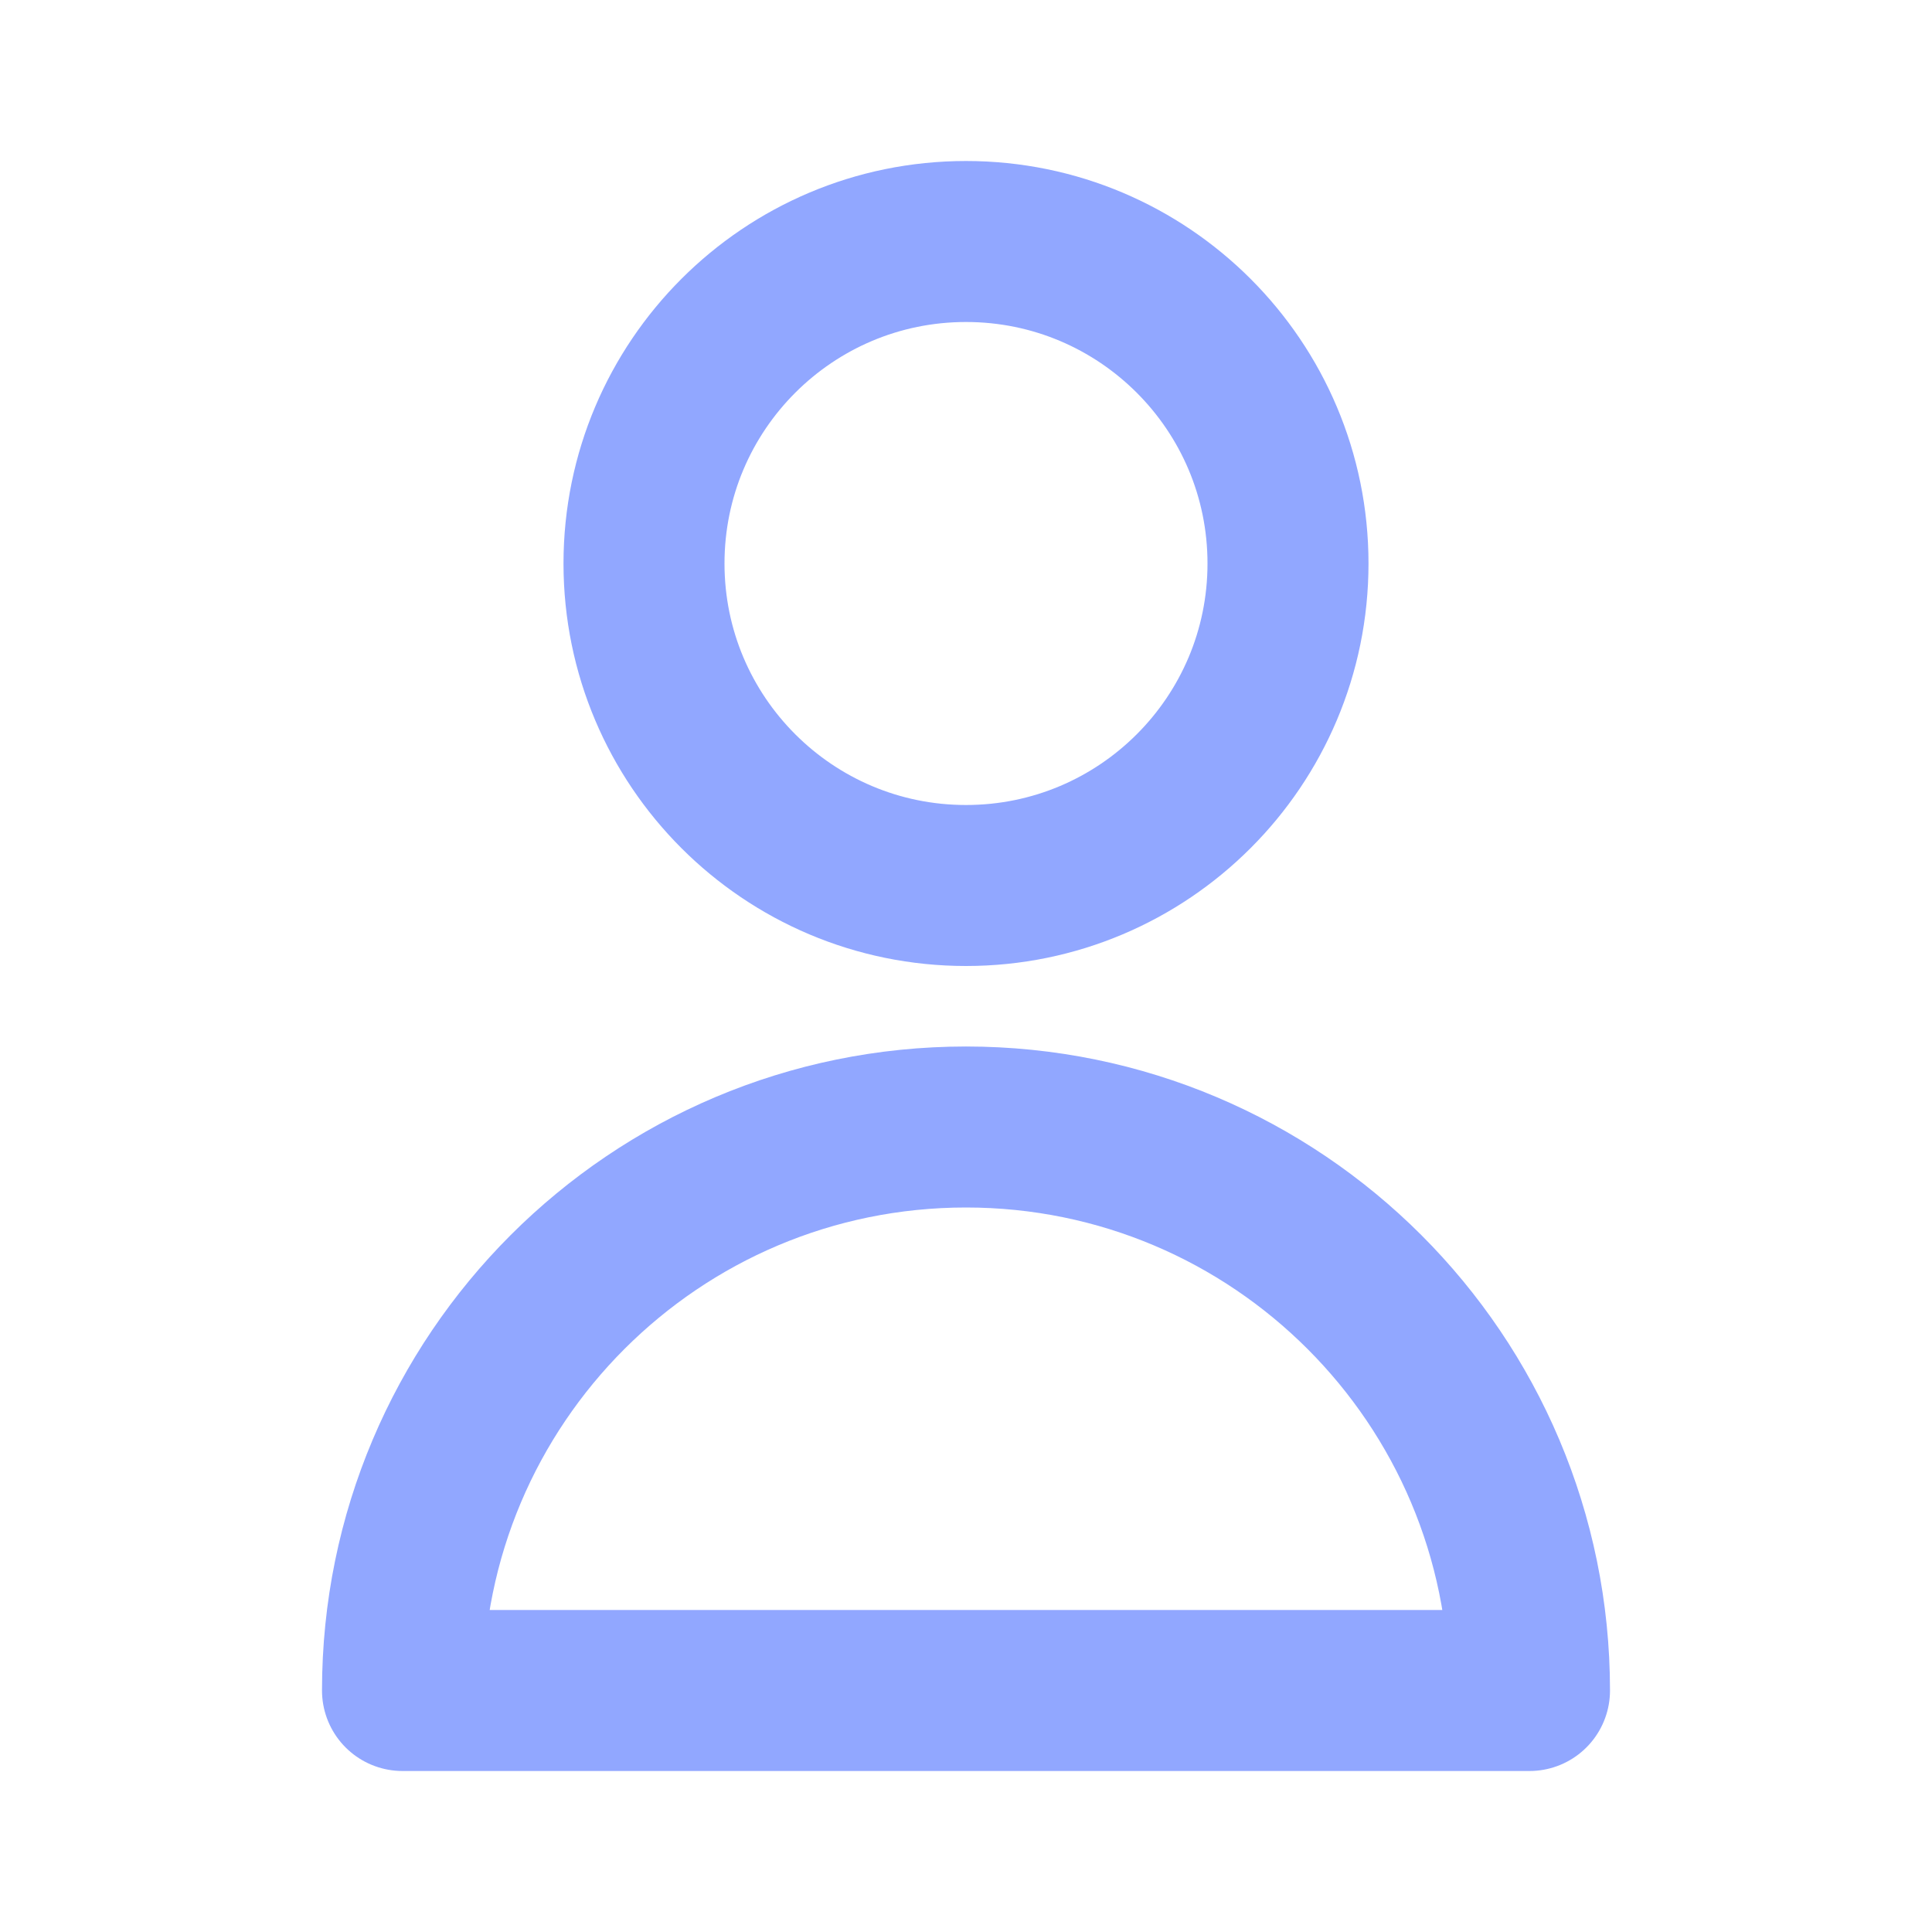
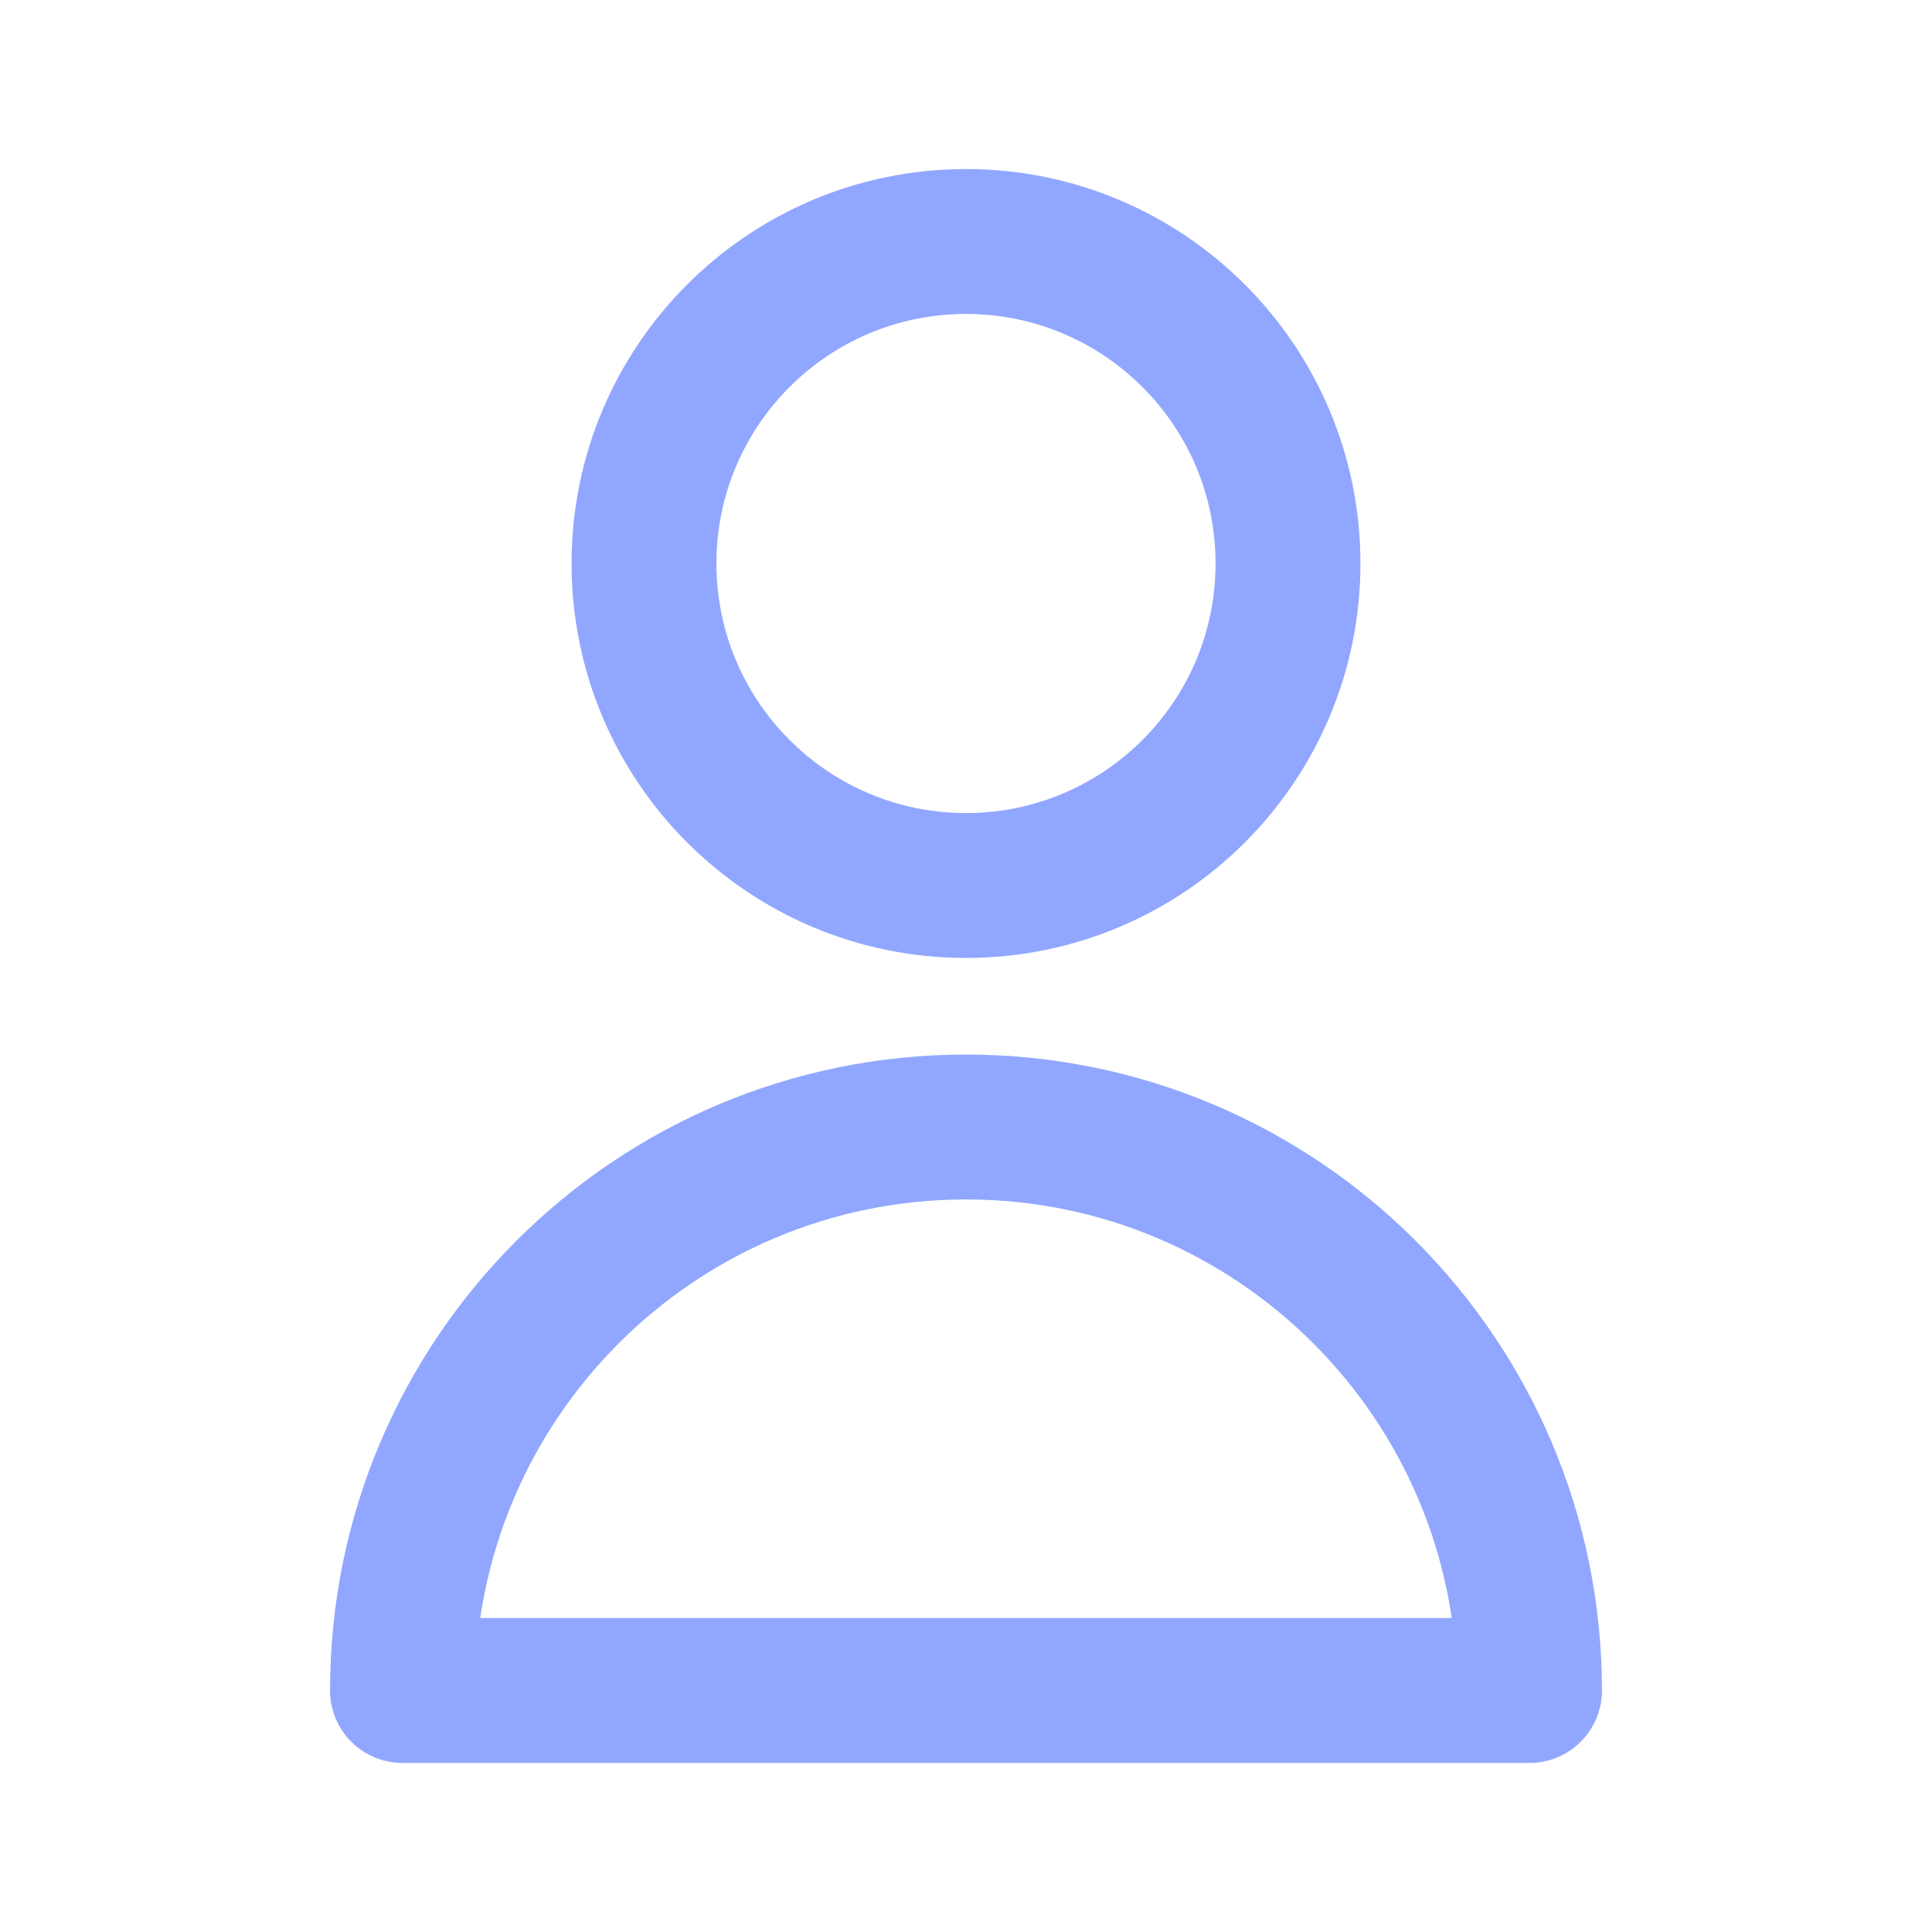
<svg xmlns="http://www.w3.org/2000/svg" width="800px" height="800px" viewBox="0 0 24 24" fill="none">
-   <path d="M16 7C16 9.209 14.209 11 12 11C9.791 11 8 9.209 8 7C8 4.791 9.791 3 12 3C14.209 3 16 4.791 16 7Z" stroke="#91a7ff" stroke-width="2" stroke-linecap="round" stroke-linejoin="round" />
-   <path d="M12 14C8.134 14 5 17.134 5 21H19C19 17.134 15.866 14 12 14Z" stroke="#91a7ff" stroke-width="2" stroke-linecap="round" stroke-linejoin="round" />
+   <path d="M16 7C16 9.209 14.209 11 12 11C9.791 11 8 9.209 8 7C8 4.791 9.791 3 12 3C14.209 3 16 4.791 16 7Z" stroke="#91a7ff" stroke-width="1.8" stroke-linecap="round" stroke-linejoin="round" />
+   <path d="M12 14C8.134 14 5 17.134 5 21H19C19 17.134 15.866 14 12 14Z" stroke="#91a7ff" stroke-width="1.8" stroke-linecap="round" stroke-linejoin="round" />
</svg>
